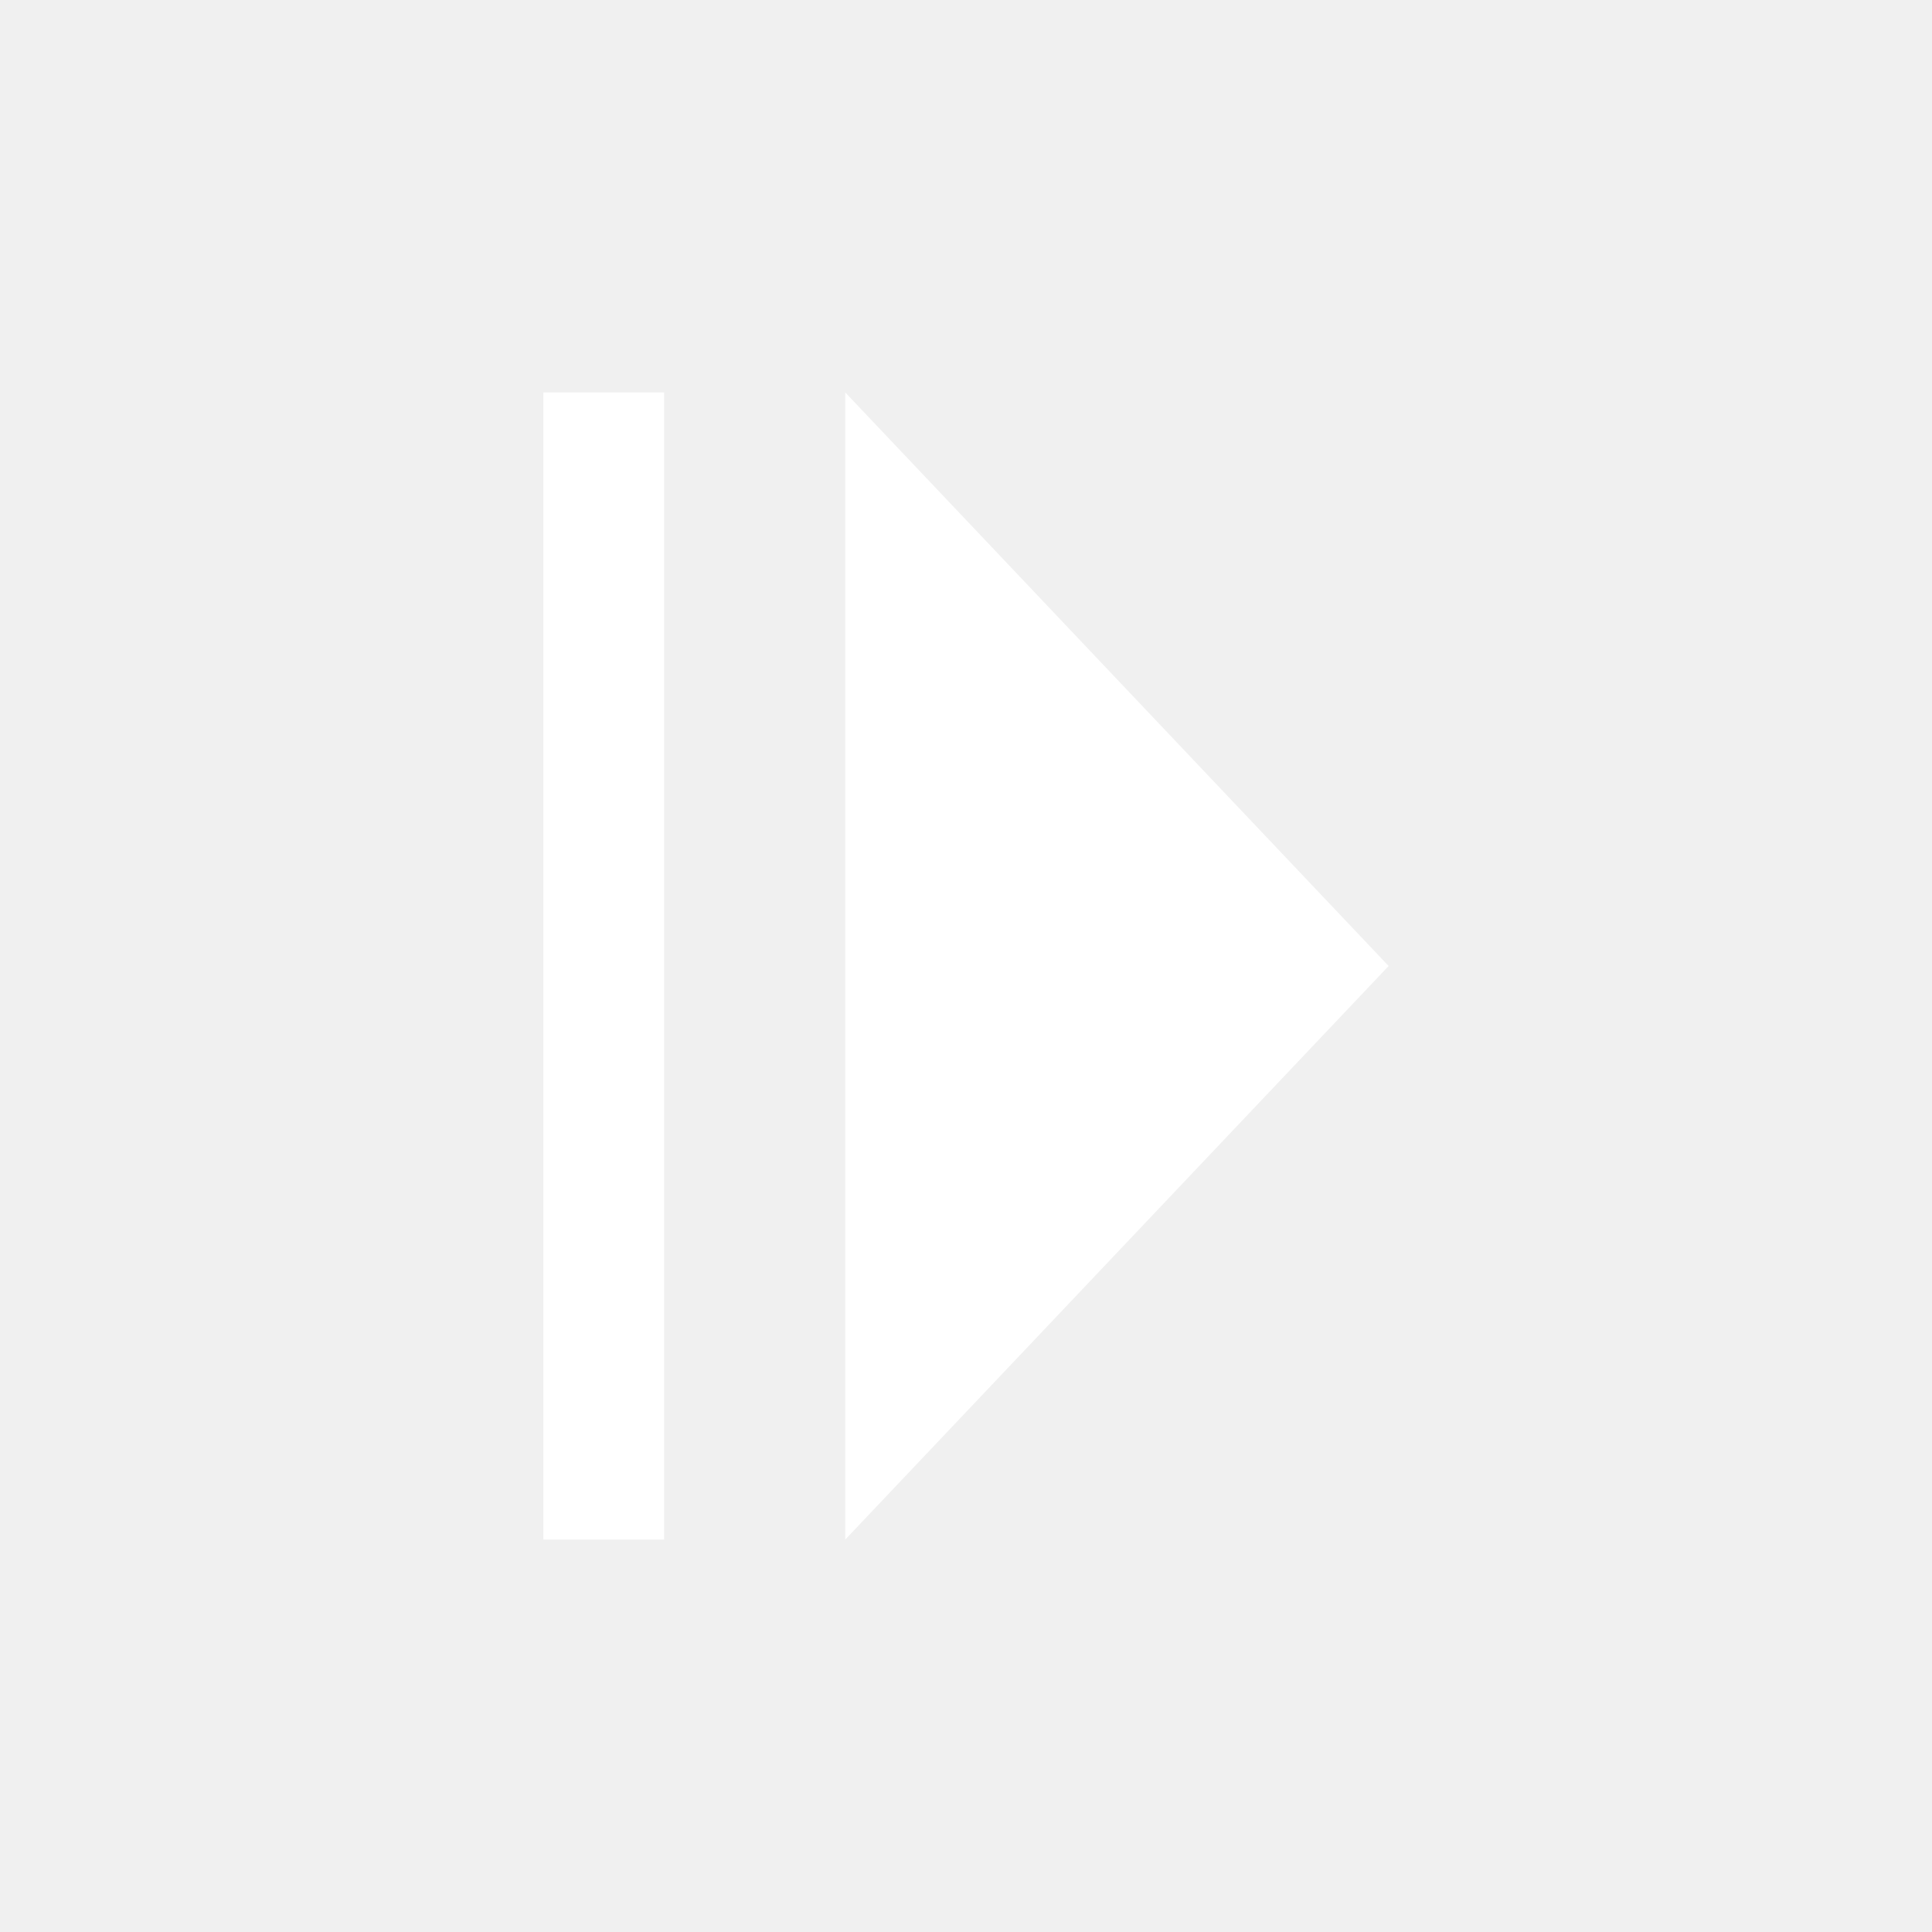
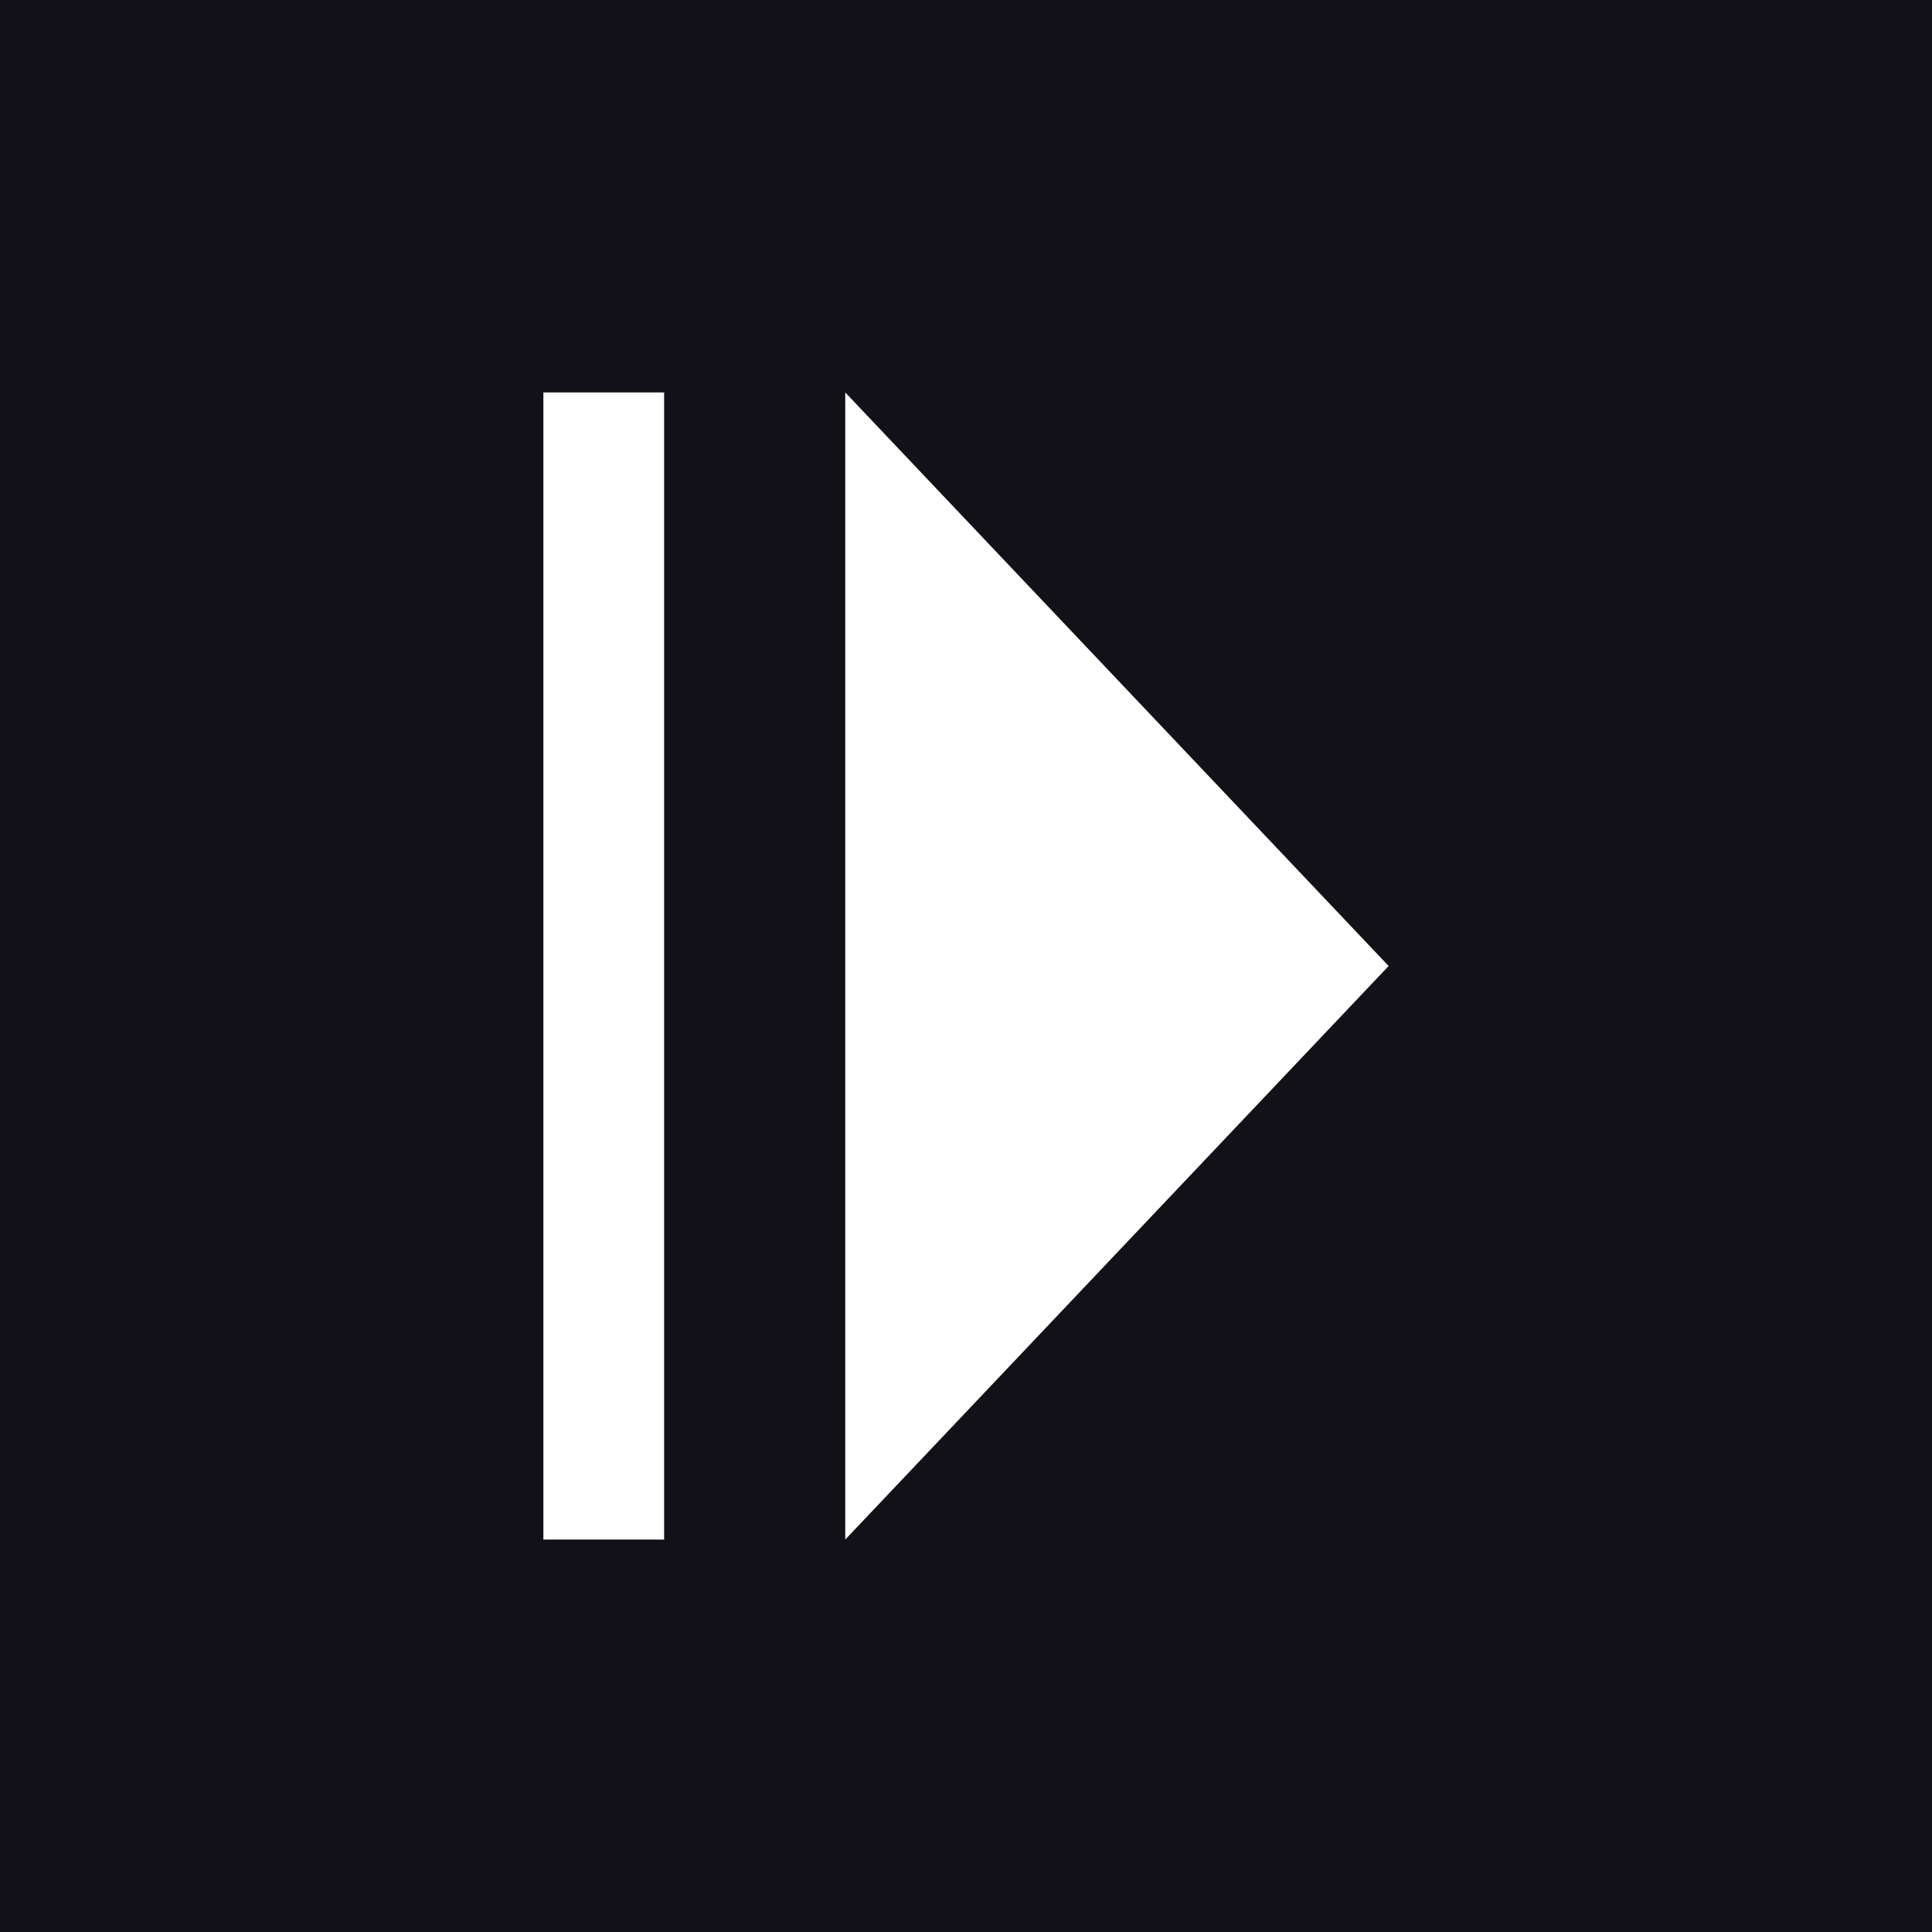
- <svg xmlns="http://www.w3.org/2000/svg" width="32" height="32" id="svg2" version="1.1">
-   <defs id="defs4" />
-   <g id="layer1" transform="translate(0,-1020.362)">
-     <path id="path3645" d="m 14,1026.862 0,19 9,-9.5 -9,-9.5 z" style="fill:#ffffff;stroke:none" />
-     <path id="path3647" d="m 10,1026.862 0,19" style="fill:none;stroke:#ffffff;stroke-width:2;stroke-linecap:butt;stroke-linejoin:miter;stroke-miterlimit:4;stroke-opacity:1;stroke-dasharray:none" />
-   </g>
+ <svg xmlns="http://www.w3.org/2000/svg" width="32" height="32">
+   <rect style="fill:#111117" width="32" height="32" x="0" y="0" />
+   <path style="fill:#ffffff" d="m 14,6.5 0,19 9,-9.5 -9,-9.5 z" />
+   <path style="stroke:#ffffff;stroke-width:2" d="m 10,6.5 0,19" />
</svg>
